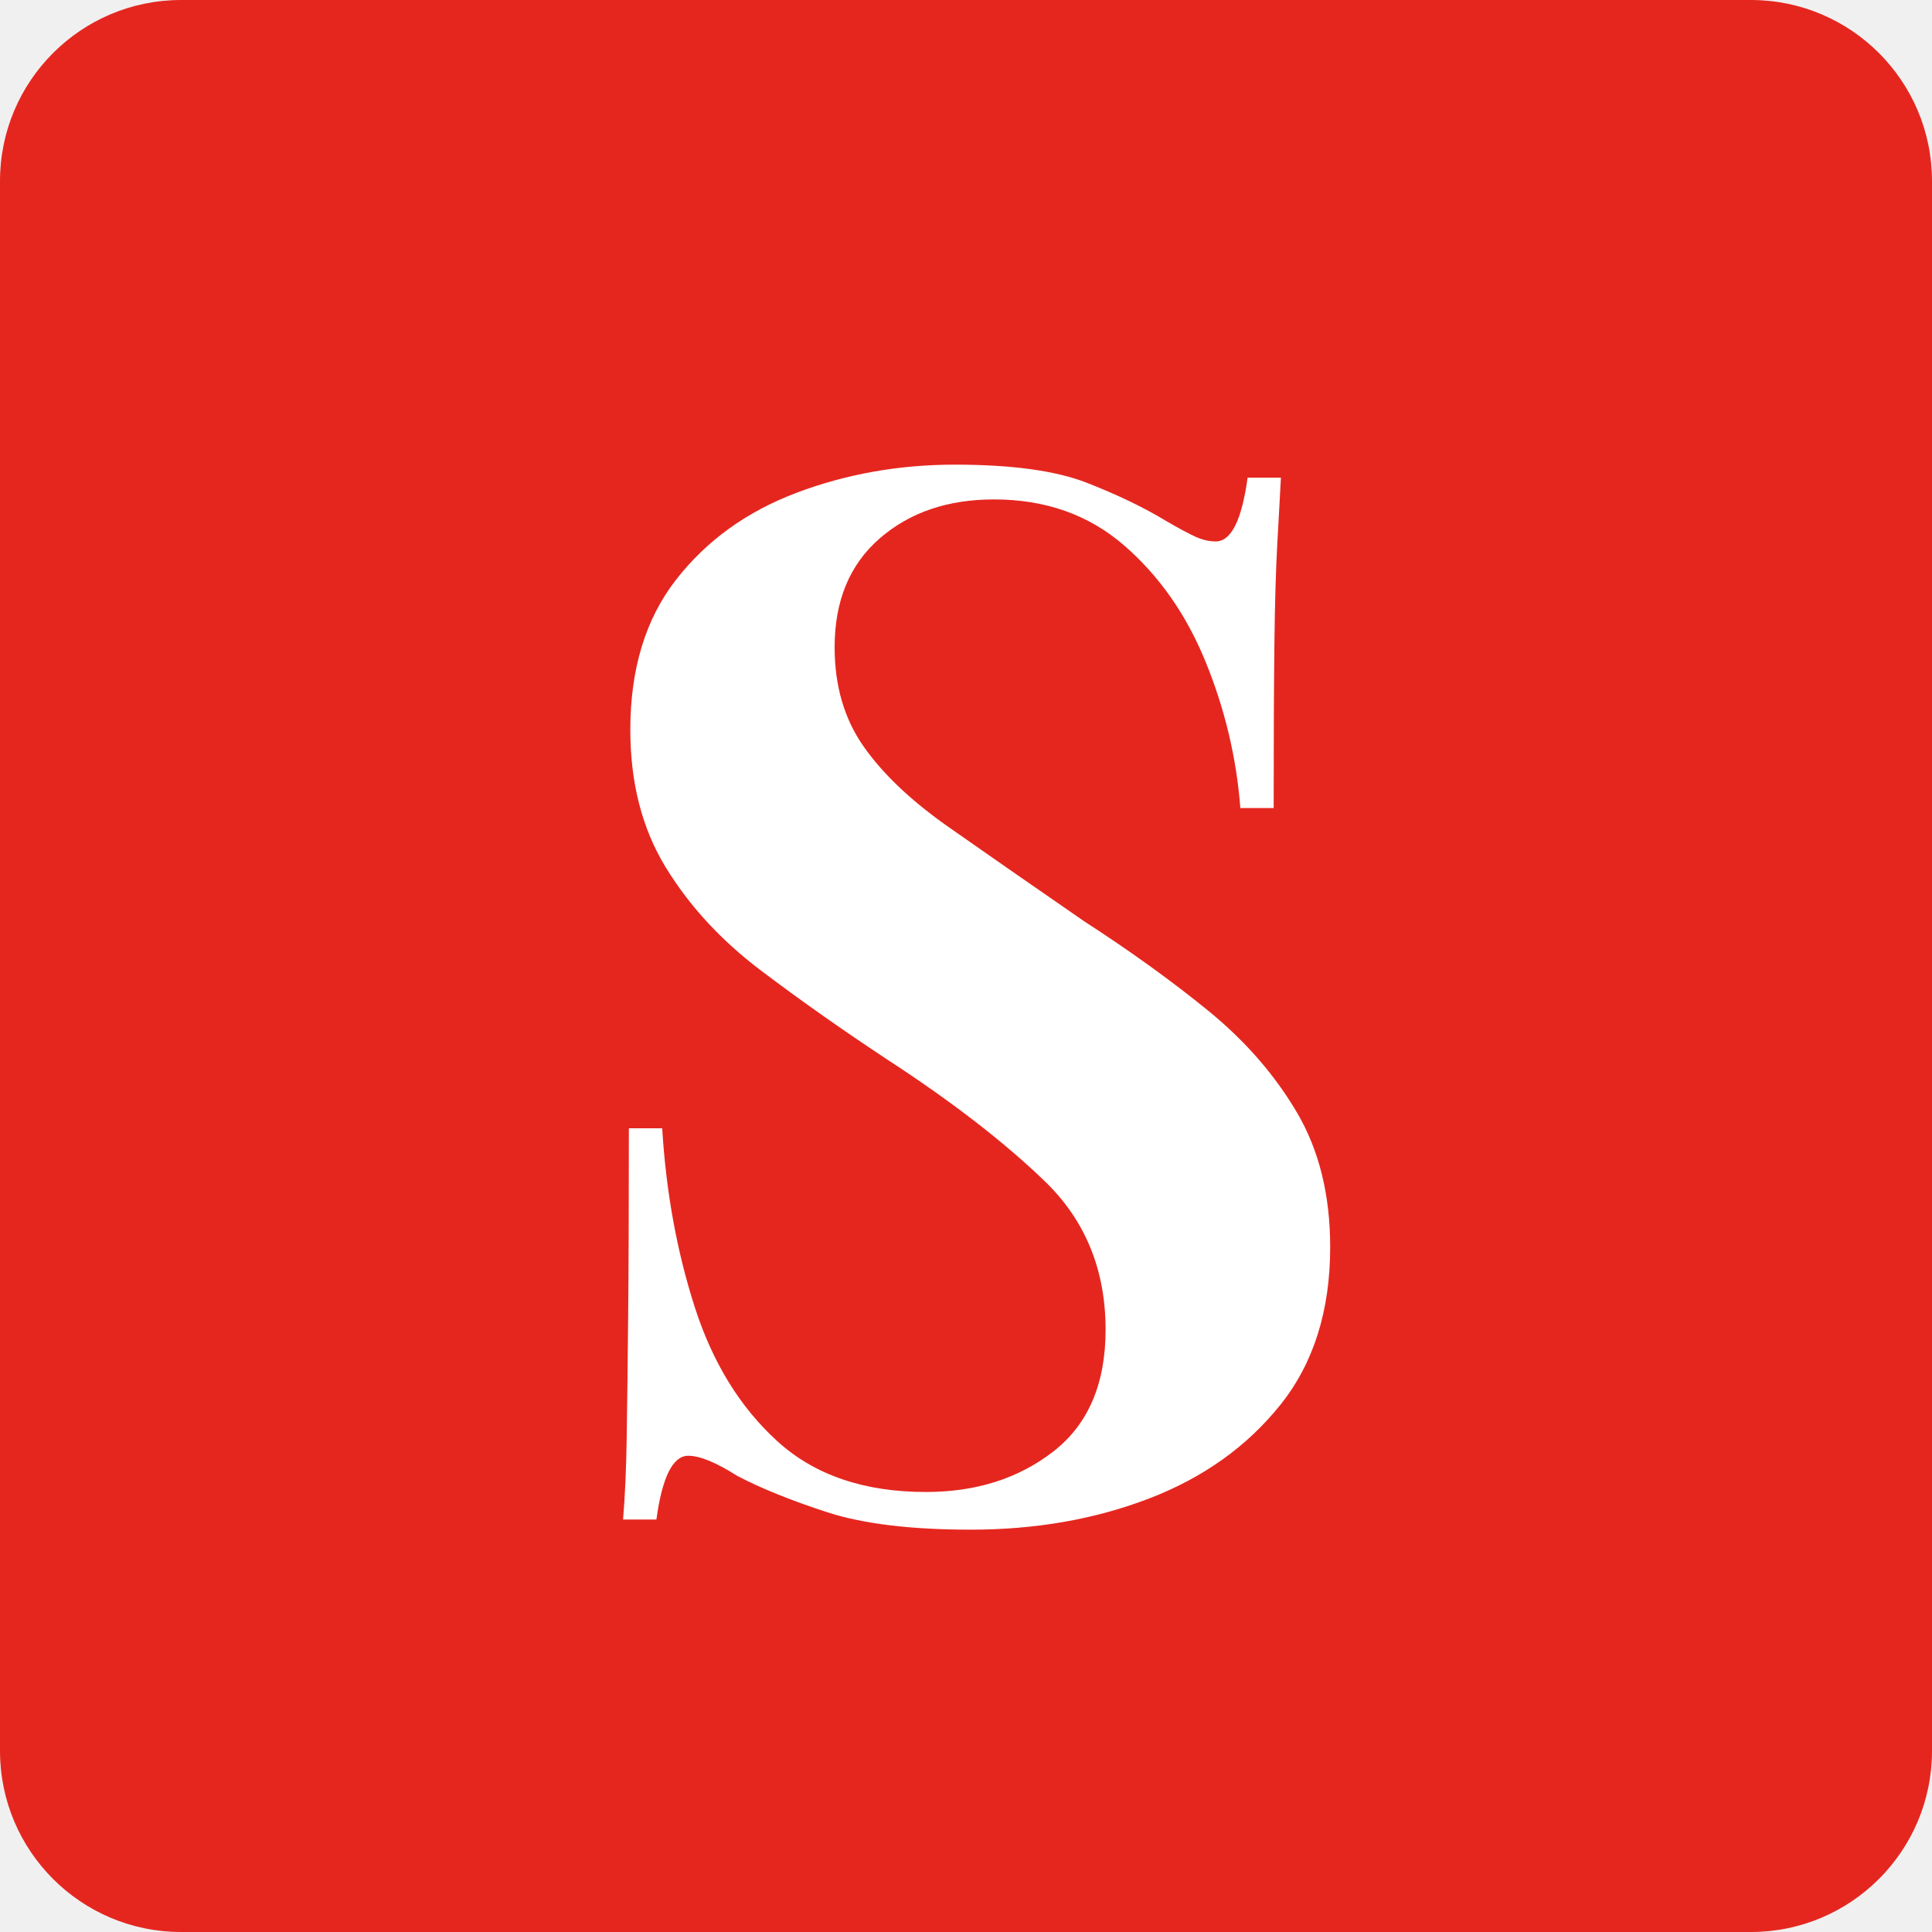
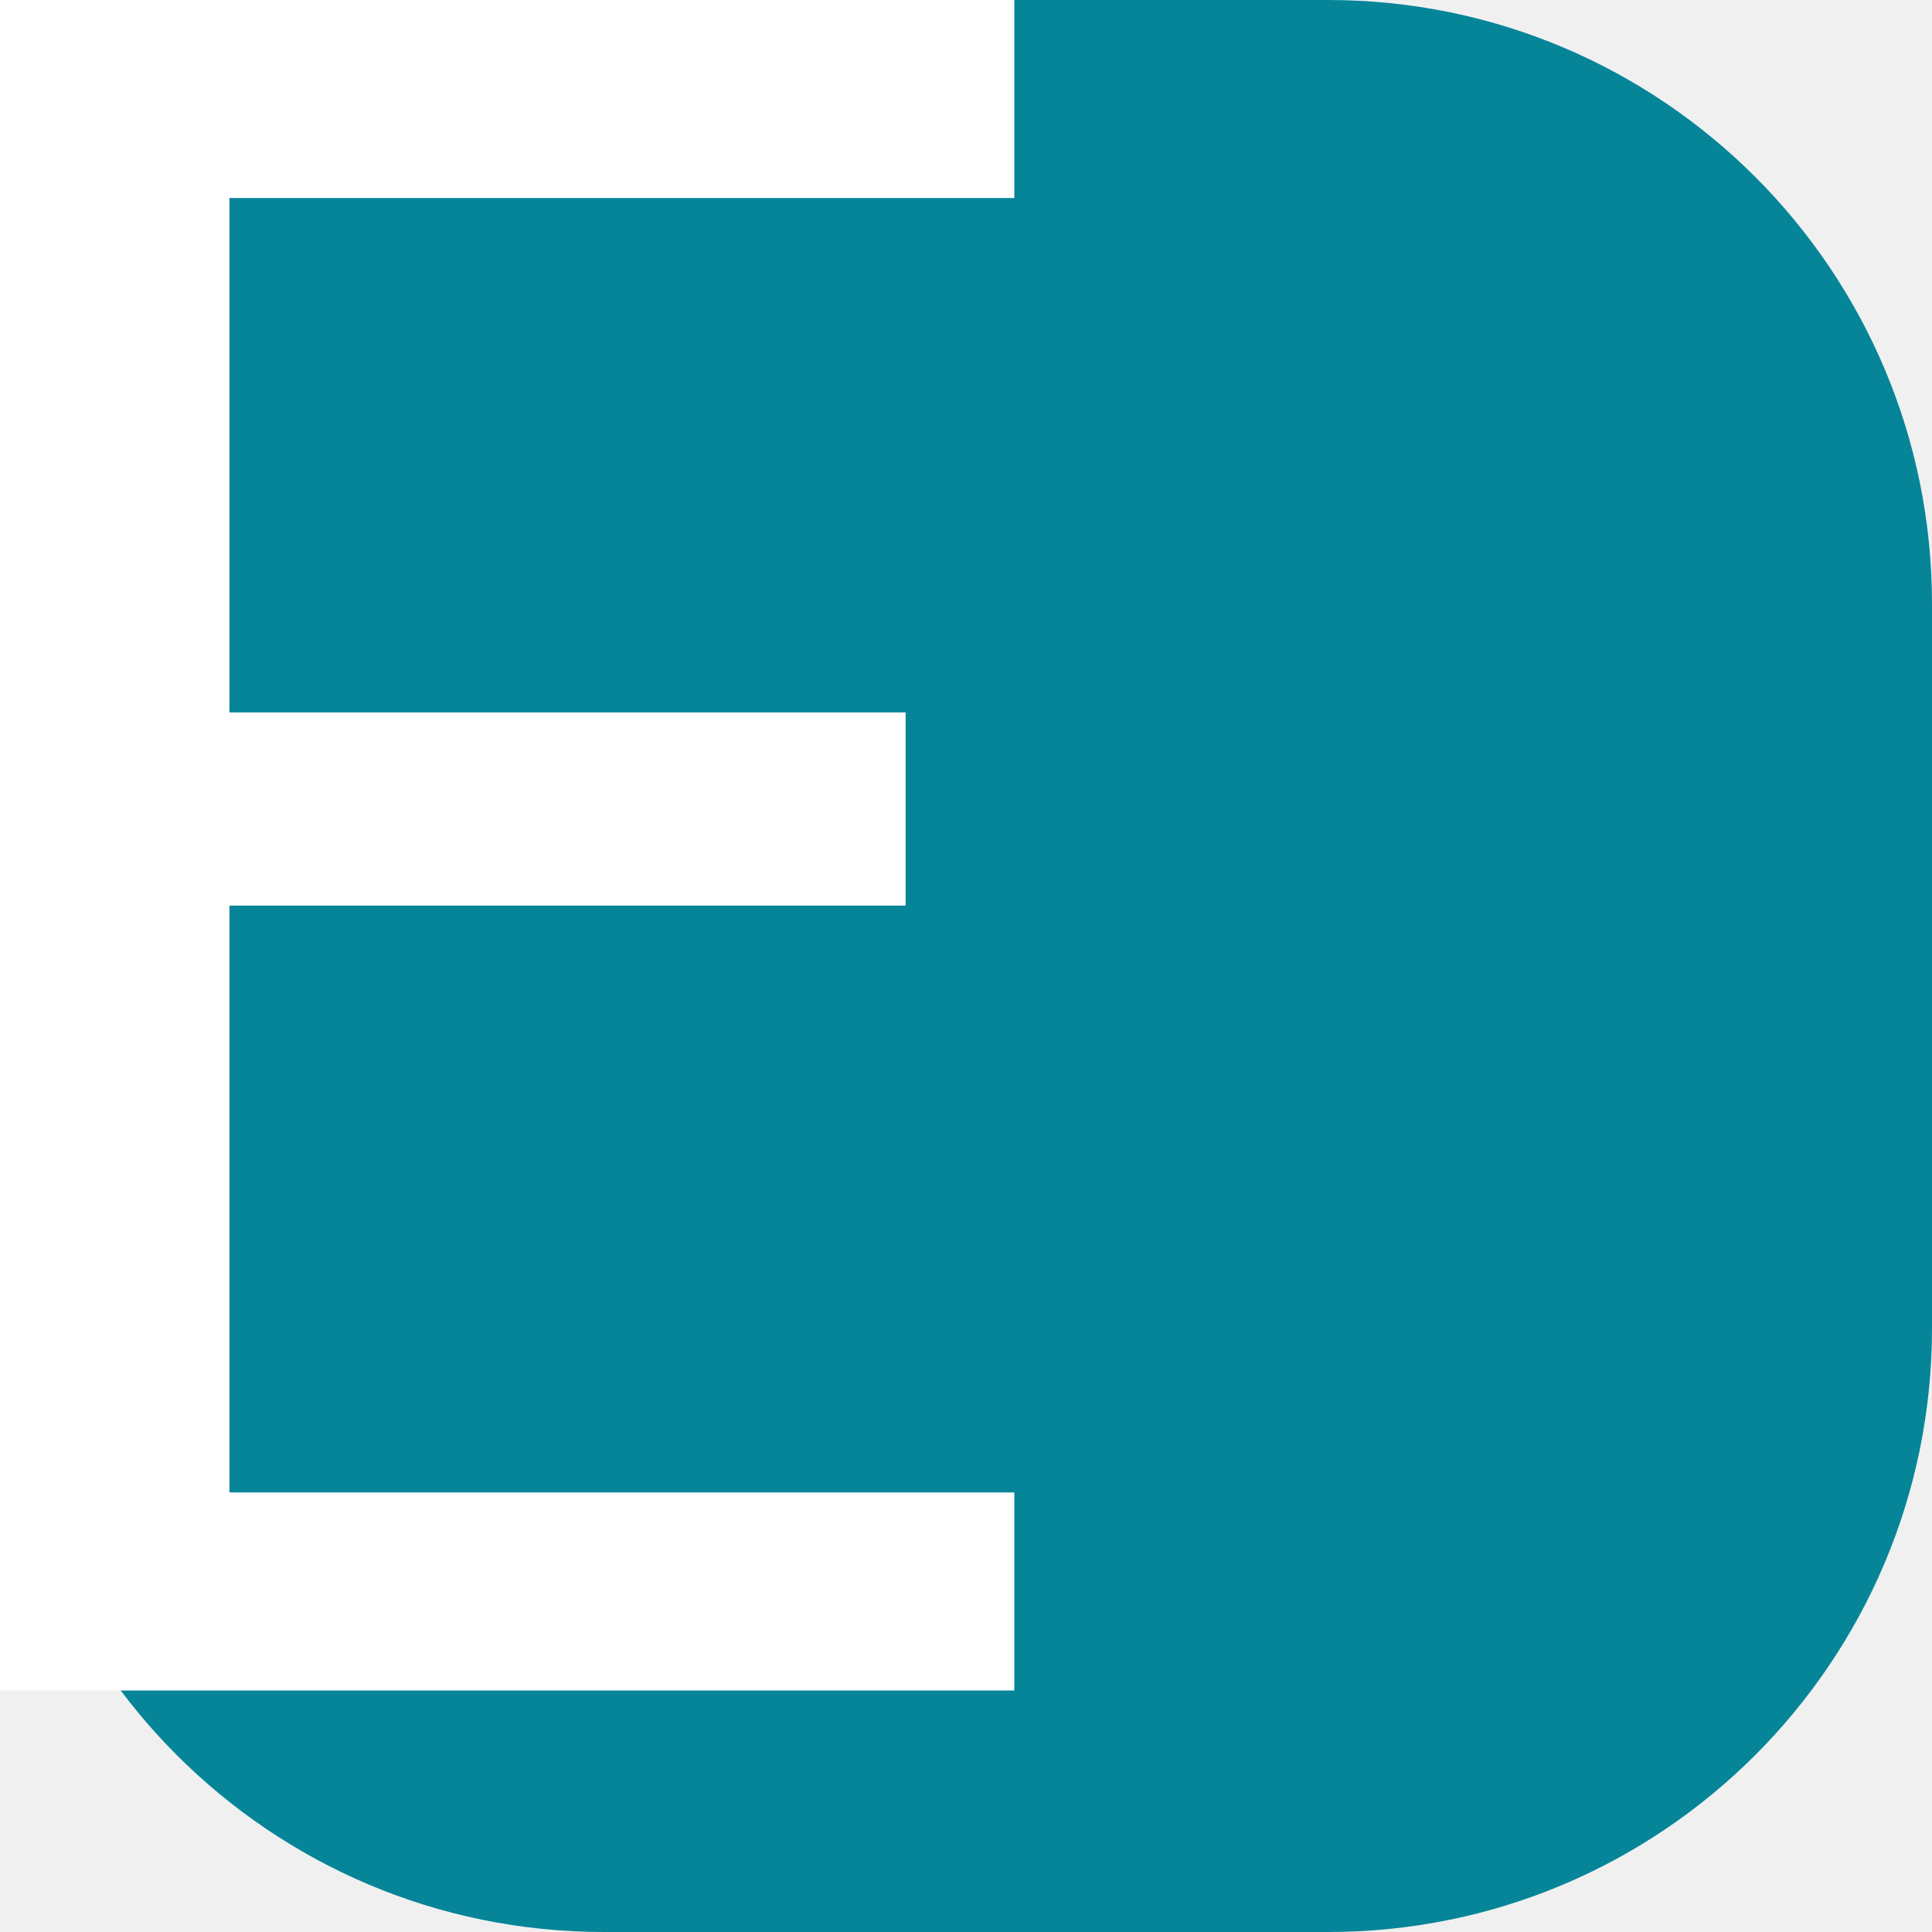
<svg xmlns="http://www.w3.org/2000/svg" width="32px" height="32px" viewBox="0 0 32 32" version="1.1">
  <g id="Page-1" stroke="none" stroke-width="1" fill="none" fill-rule="evenodd">
    <g id="Group">
-       <rect id="Rectangle" fill="#E5261F" x="0" y="0" width="32" height="32" rx="3" />
-       <path d="M16.08,25.336 C17.152,25.336 18.136,25.164 19.032,24.82 C19.928,24.476 20.652,23.96 21.204,23.272 C21.756,22.584 22.032,21.712 22.032,20.656 C22.032,19.792 21.848,19.048 21.48,18.424 C21.112,17.8 20.624,17.24 20.016,16.744 C19.408,16.248 18.72,15.752 17.952,15.256 C17.072,14.648 16.324,14.128 15.708,13.696 C15.092,13.264 14.624,12.82 14.304,12.364 C13.984,11.908 13.824,11.36 13.824,10.72 C13.824,9.952 14.072,9.352 14.568,8.92 C15.064,8.488 15.696,8.272 16.464,8.272 C17.312,8.272 18.028,8.524 18.612,9.028 C19.196,9.532 19.648,10.176 19.968,10.96 C20.288,11.744 20.48,12.552 20.544,13.384 L20.544,13.384 L21.096,13.384 C21.096,12.264 21.1,11.36 21.108,10.672 C21.116,9.984 21.132,9.428 21.156,9.004 L21.17,8.757 C21.188,8.437 21.203,8.155 21.216,7.912 L21.216,7.912 L20.664,7.912 C20.568,8.616 20.392,8.968 20.136,8.968 C20.024,8.968 19.908,8.94 19.788,8.884 C19.668,8.828 19.512,8.744 19.32,8.632 C18.952,8.408 18.512,8.196 18,7.996 C17.488,7.796 16.76,7.696 15.816,7.696 C14.888,7.696 14.012,7.852 13.188,8.164 C12.364,8.476 11.7,8.956 11.196,9.604 C10.692,10.252 10.44,11.08 10.44,12.088 C10.44,12.968 10.636,13.728 11.028,14.368 C11.42,15.008 11.944,15.576 12.6,16.072 C13.256,16.568 13.96,17.064 14.712,17.56 C15.768,18.248 16.632,18.916 17.304,19.564 C17.976,20.212 18.312,21.032 18.312,22.024 C18.312,22.92 18.024,23.592 17.448,24.04 C16.872,24.488 16.168,24.712 15.336,24.712 C14.312,24.712 13.492,24.432 12.876,23.872 C12.26,23.312 11.804,22.572 11.508,21.652 C11.212,20.732 11.032,19.744 10.968,18.688 L10.968,18.688 L10.416,18.688 C10.416,19.952 10.412,20.996 10.404,21.82 C10.396,22.644 10.388,23.312 10.38,23.824 C10.372,24.336 10.352,24.784 10.32,25.168 L10.32,25.168 L10.872,25.168 C10.968,24.464 11.144,24.112 11.4,24.112 C11.592,24.112 11.864,24.224 12.216,24.448 C12.616,24.656 13.112,24.856 13.704,25.048 C14.296,25.24 15.088,25.336 16.08,25.336 Z" id="S" fill="#FFFFFF" fill-rule="nonzero" />
+       <rect id="Rectangle" fill="#068599" width="32" height="32" rx="10" />
+       <path d="M 16.8 28 L 0 28 L 0 0 L 16.8 0 L 16.8 3.28 L 3.8 3.28 L 3.8 11.8 L 15 11.8 L 15 15 L 3.8 15 L 3.8 24.72 L 16.8 24.72 L 16.8 28 Z" id="E" fill="#FFFFFF" fill-rule="nonzero" />
    </g>
  </g>
</svg>
